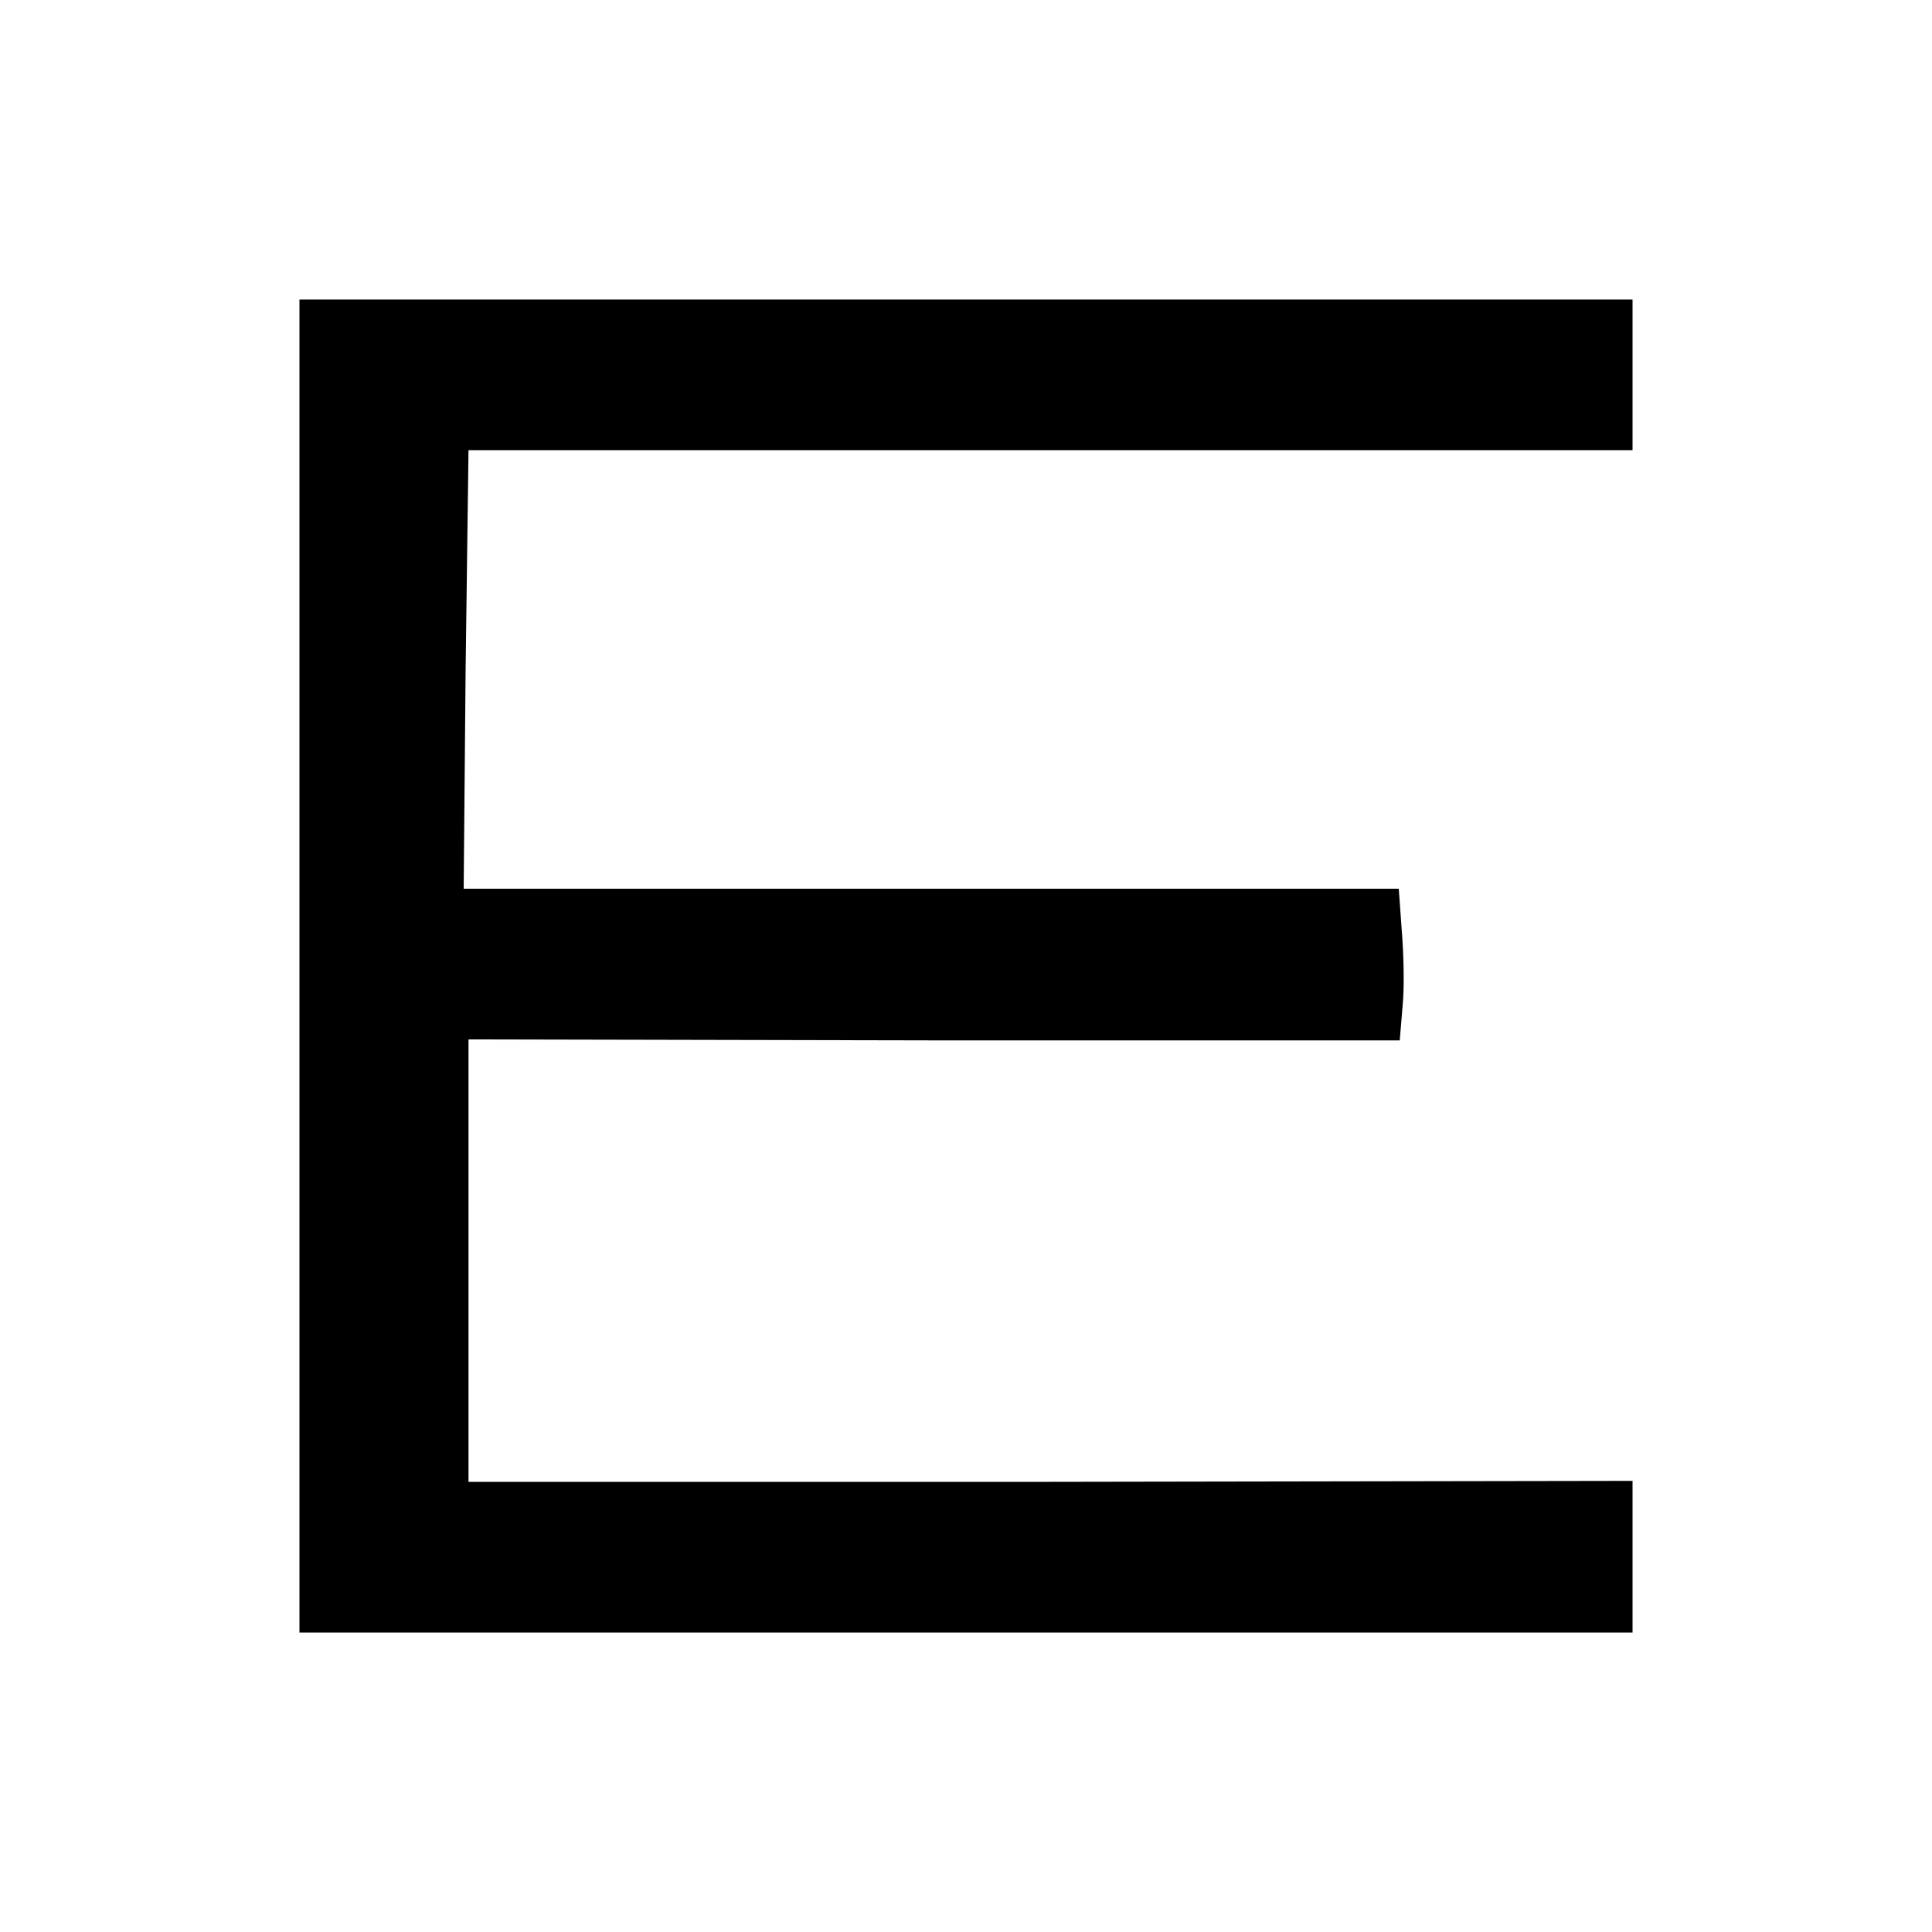
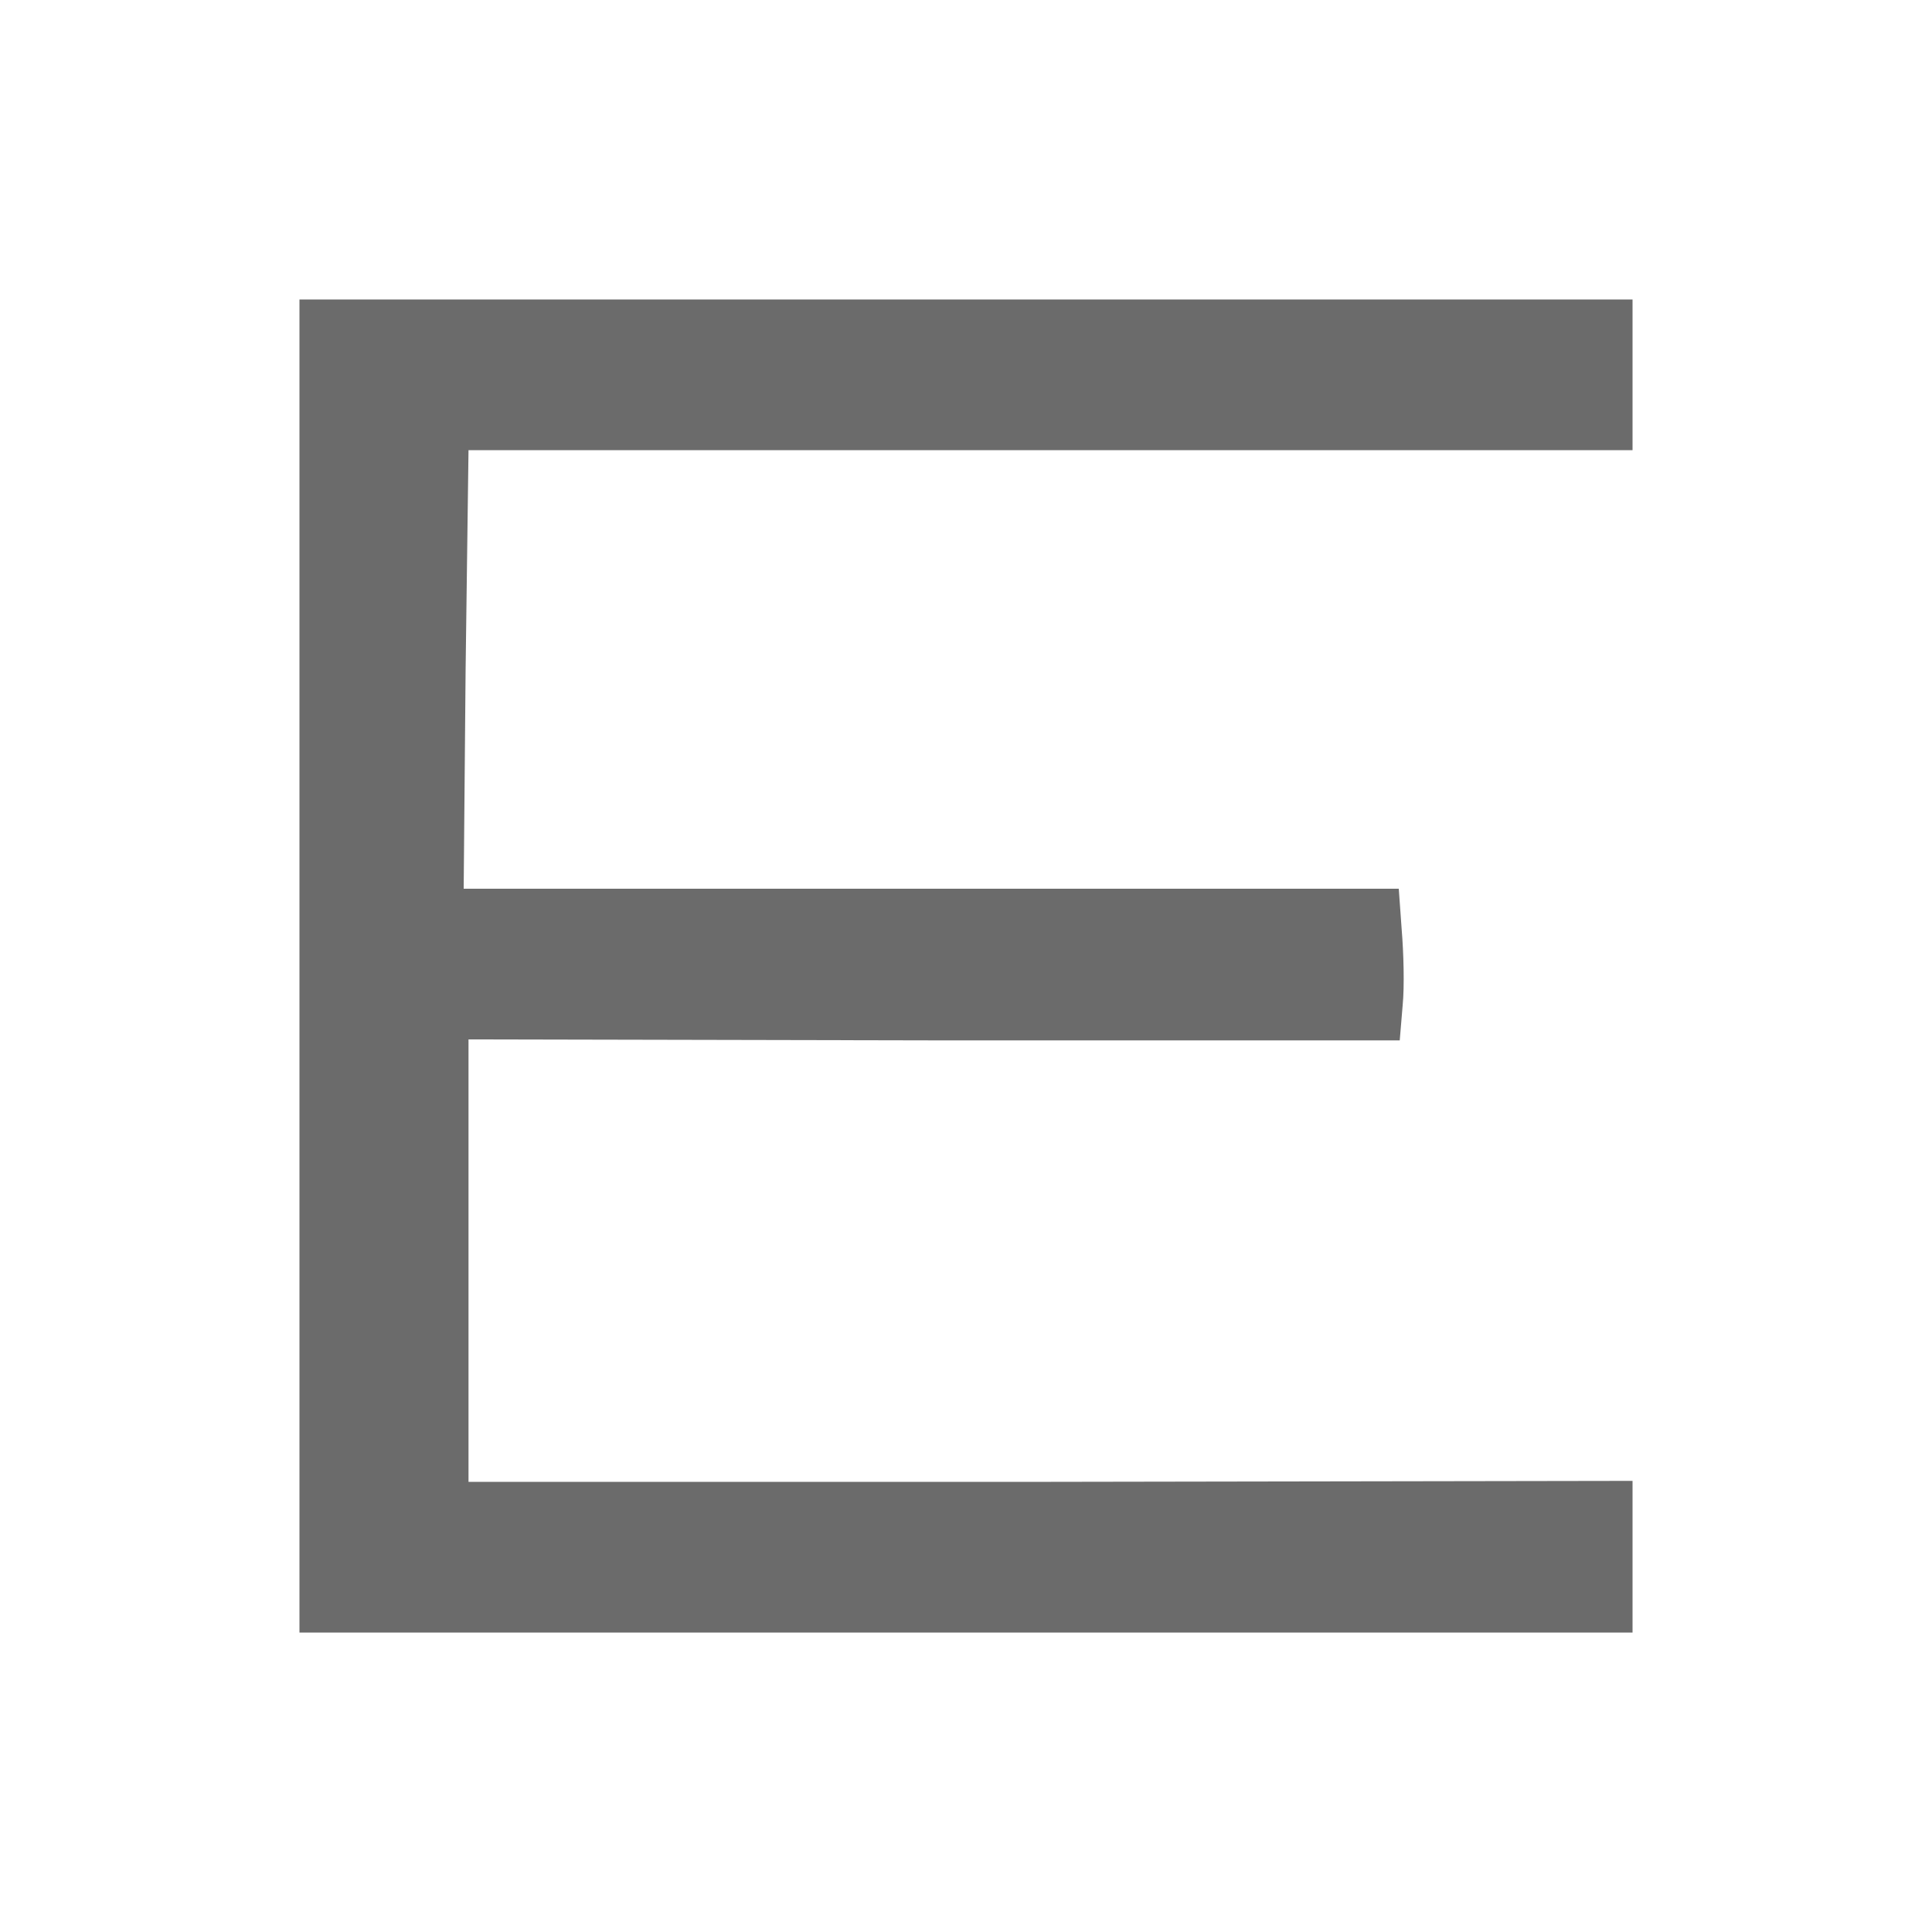
<svg xmlns="http://www.w3.org/2000/svg" version="1.0" width="200pt" height="200pt" viewBox="0 0 200 200" preserveAspectRatio="xMidYMid meet">
-   <g transform="translate(0,200) scale(0.1,-0.1)" fill="#000000" stroke="none">
+   <g transform="translate(0,200) scale(0.1,-0.1)" fill="#6b6b6b" stroke="none">
    <path d="M310 1000 l0 -690 690 0 690 0 0 78 0 79 -602 -1 -603 0 0 229 0 229 482 -1 482 0 3 36 c2 20 1 55 -1 79 l-3 42 -484 0 -484 0 2 227 3 227 602 0 603 0 0 78 0 78 -690 0 -690 0 0 -690z" />
  </g>
</svg>
